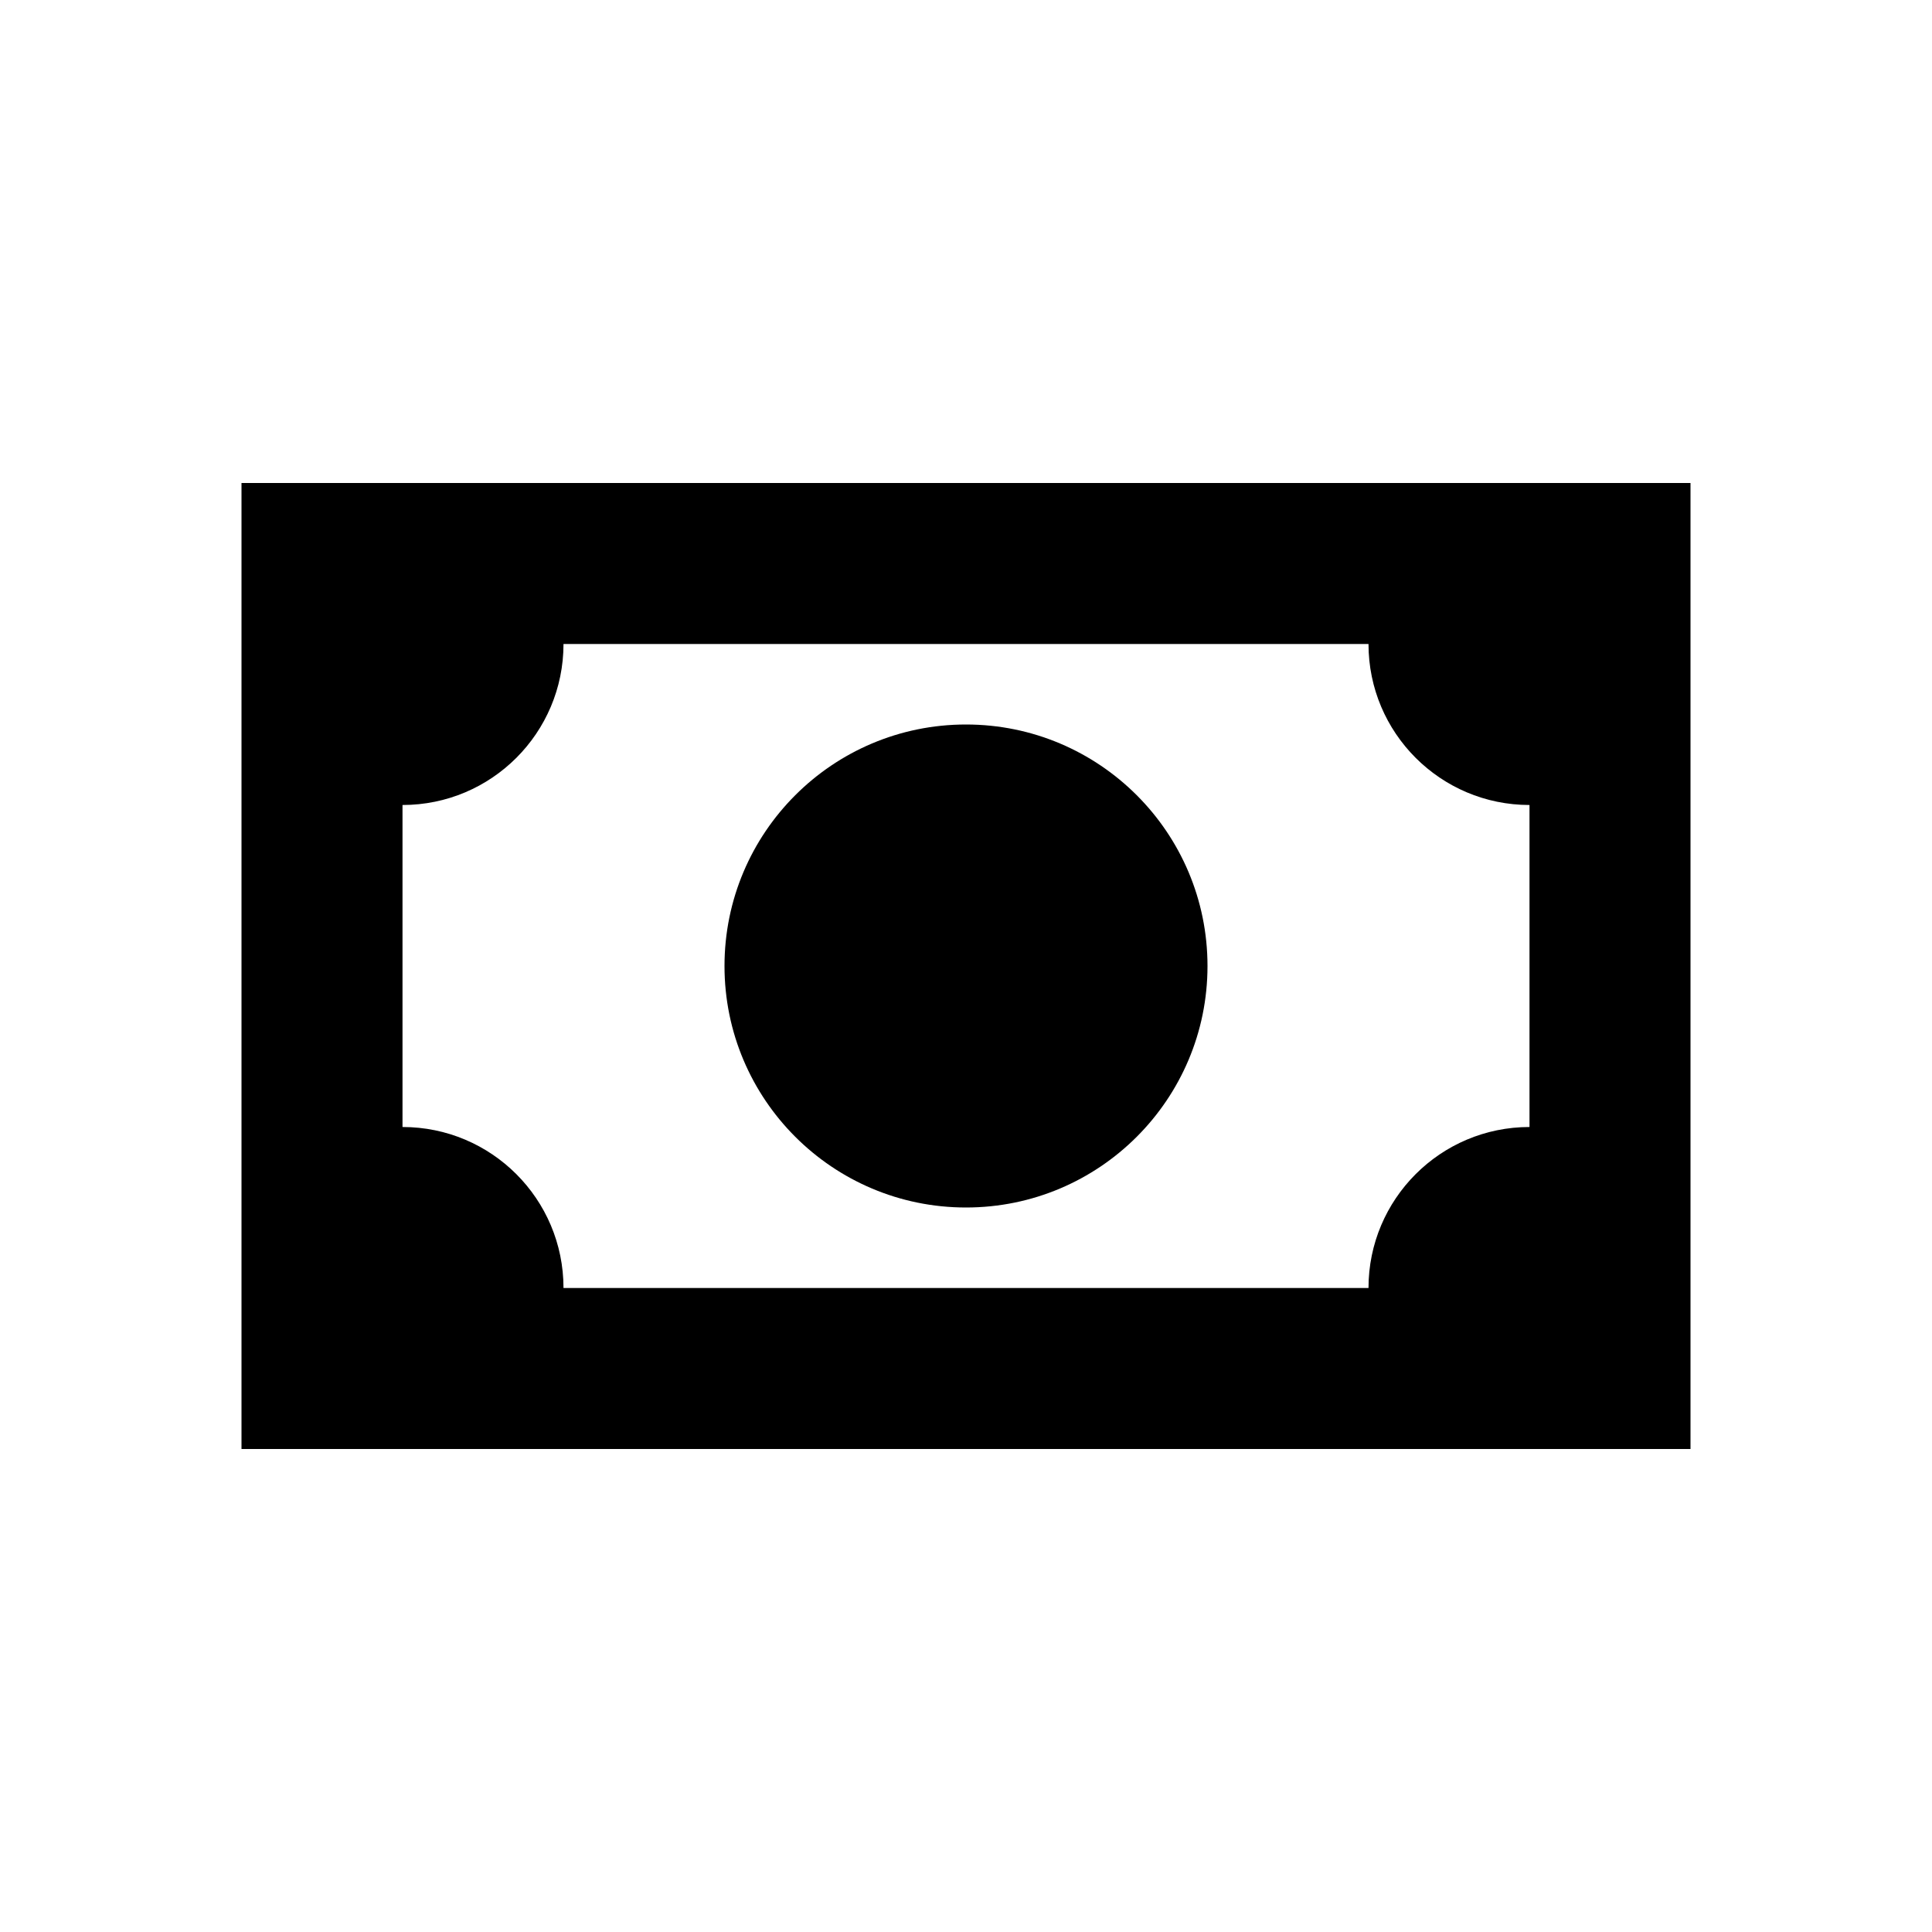
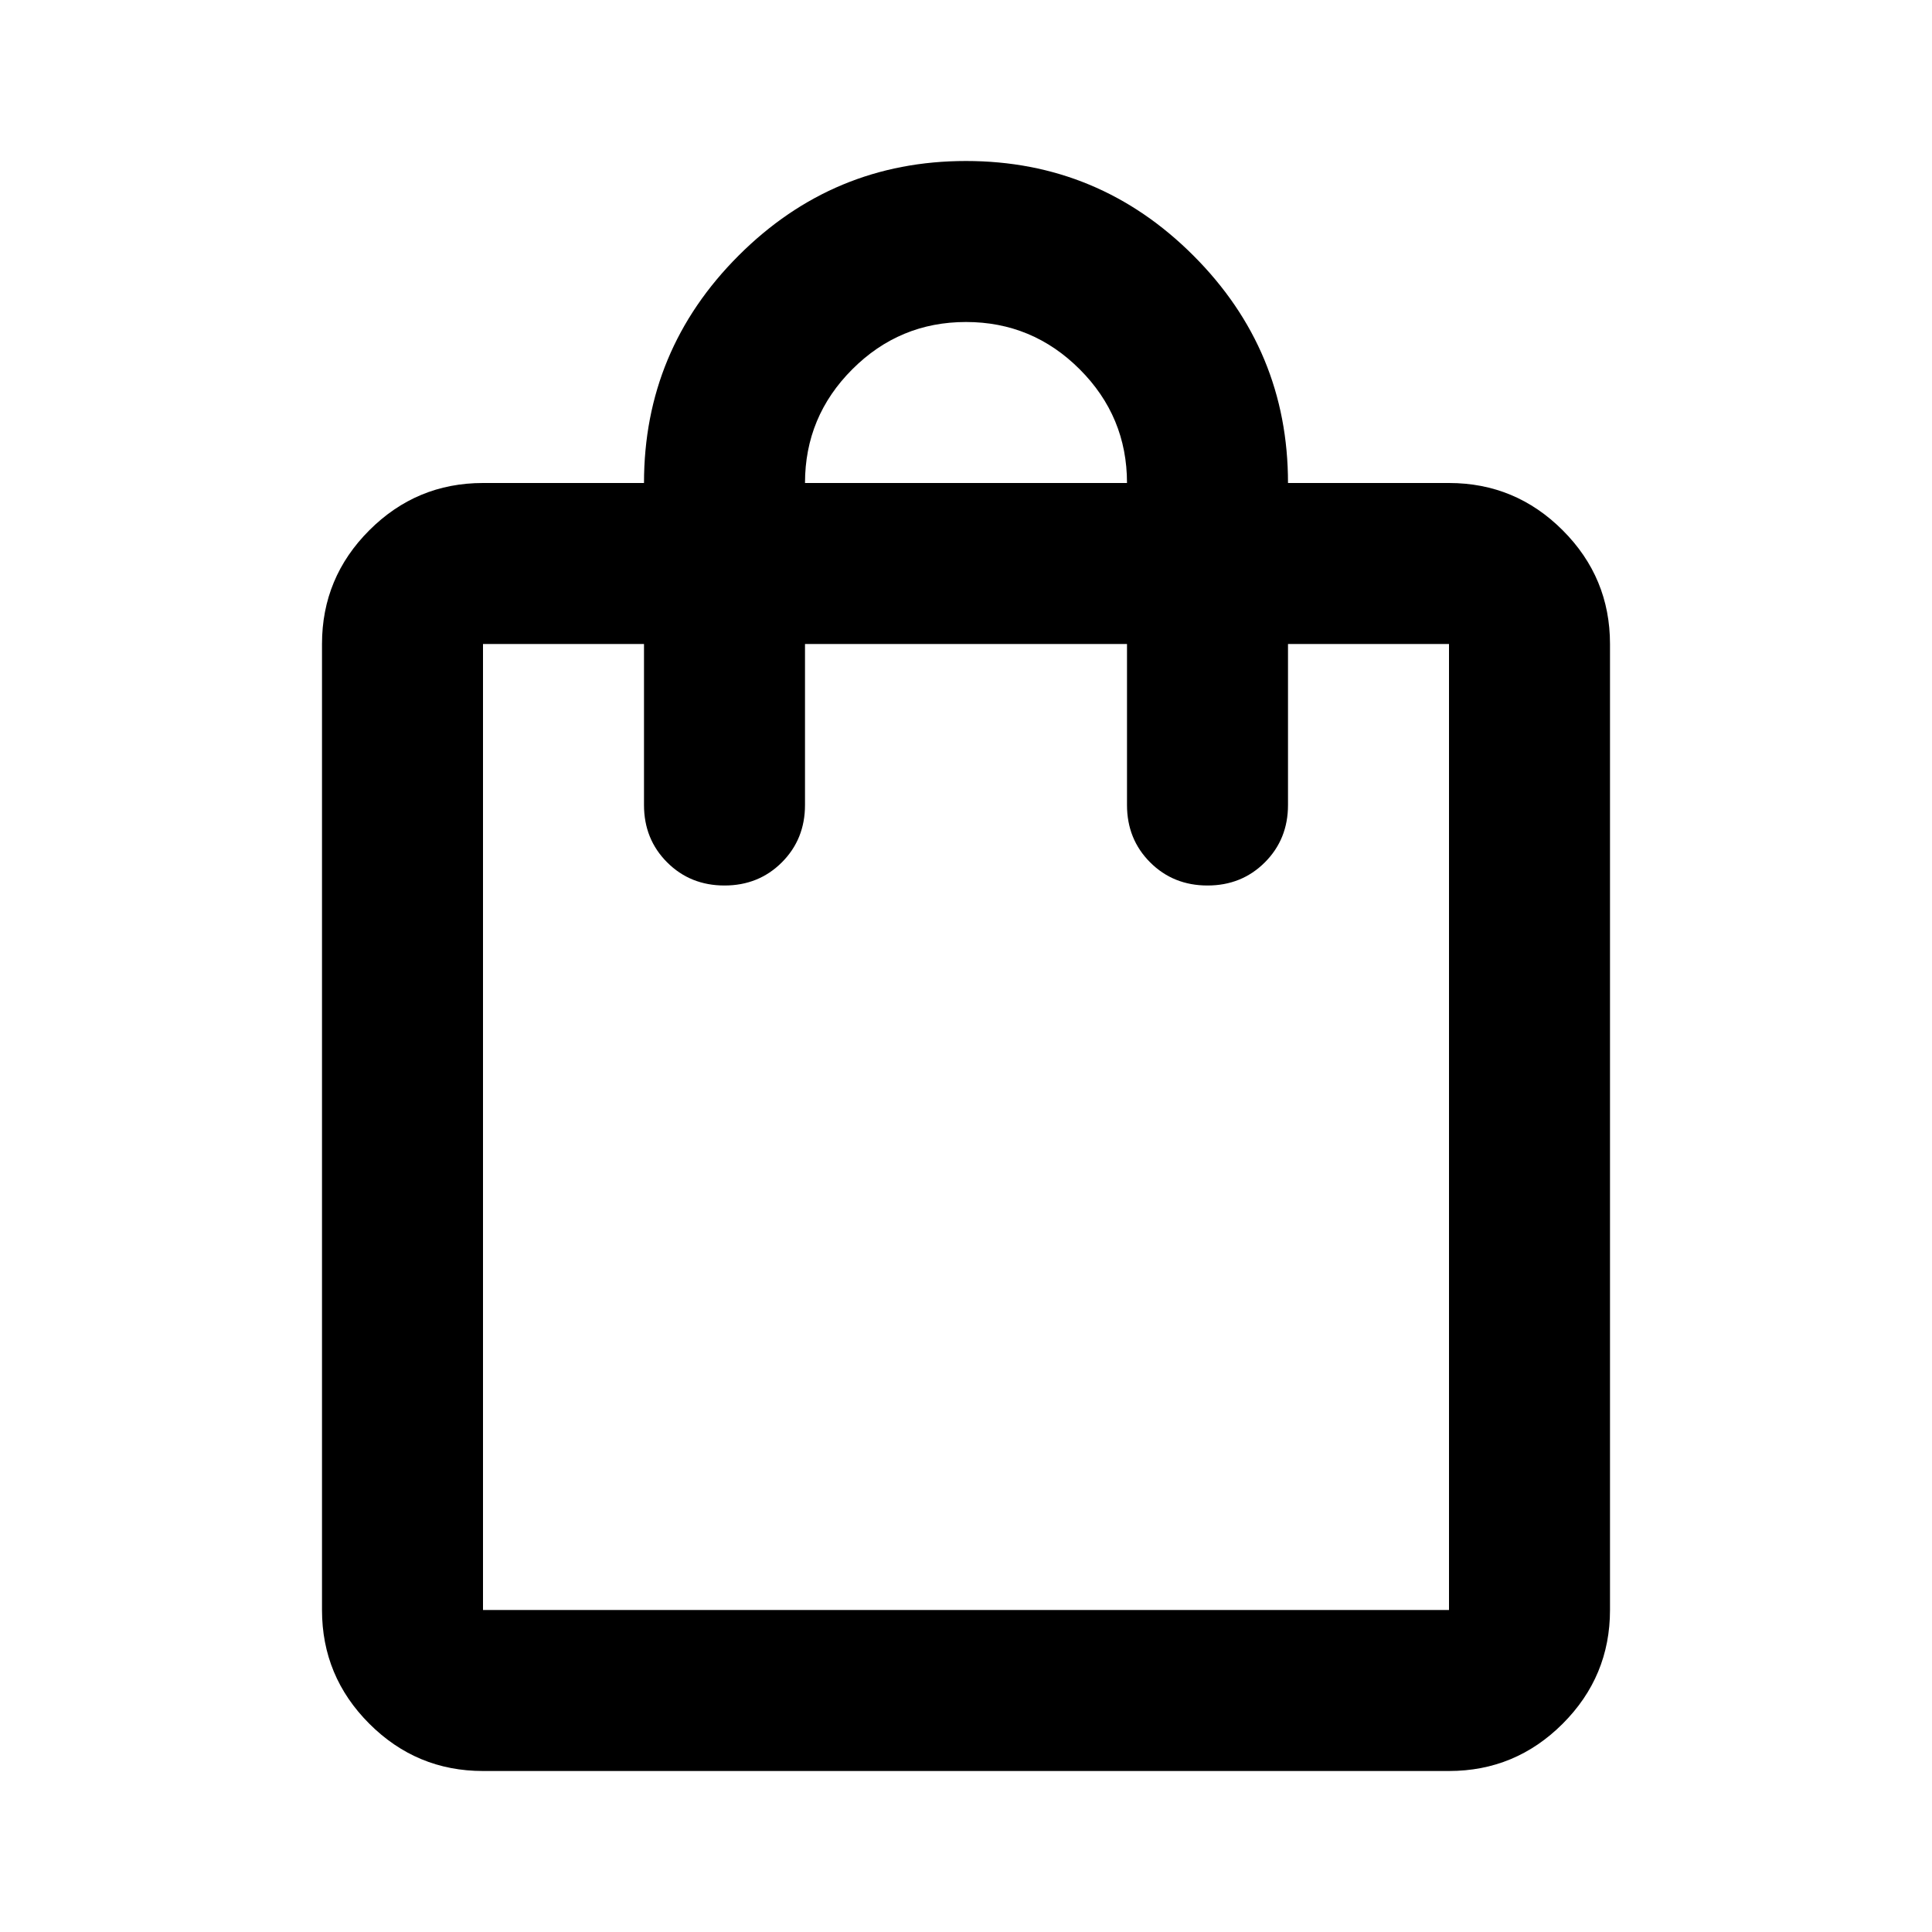
- <svg xmlns="http://www.w3.org/2000/svg" id="vector" width="24" height="24" viewBox="0 0 24 24">
-   <path fill="#000" d="M3,6H21V18H3V6M12,9A3,3 0 0,1 15,12A3,3 0 0,1 12,15A3,3 0 0,1 9,12A3,3 0 0,1 12,9M7,8A2,2 0 0,1 5,10V14A2,2 0 0,1 7,16H17A2,2 0 0,1 19,14V10A2,2 0 0,1 17,8H7Z" id="path_0" />
+ <svg xmlns="http://www.w3.org/2000/svg" id="vector" width="24" height="24" viewBox="0 0 960 960">
+   <path fill="#000000" d="M240,880q-33,0 -56.5,-23.5T160,800v-480q0,-33 23.5,-56.5T240,240h80q0,-66 47,-113t113,-47q66,0 113,47t47,113h80q33,0 56.5,23.5T800,320v480q0,33 -23.5,56.5T720,880L240,880ZM240,800h480v-480h-80v80q0,17 -11.5,28.5T600,440q-17,0 -28.5,-11.5T560,400v-80L400,320v80q0,17 -11.5,28.5T360,440q-17,0 -28.5,-11.5T320,400v-80h-80v480ZM400,240h160q0,-33 -23.5,-56.5T480,160q-33,0 -56.5,23.5T400,240ZM240,800v-480,480Z" id="path_0" />
</svg>
